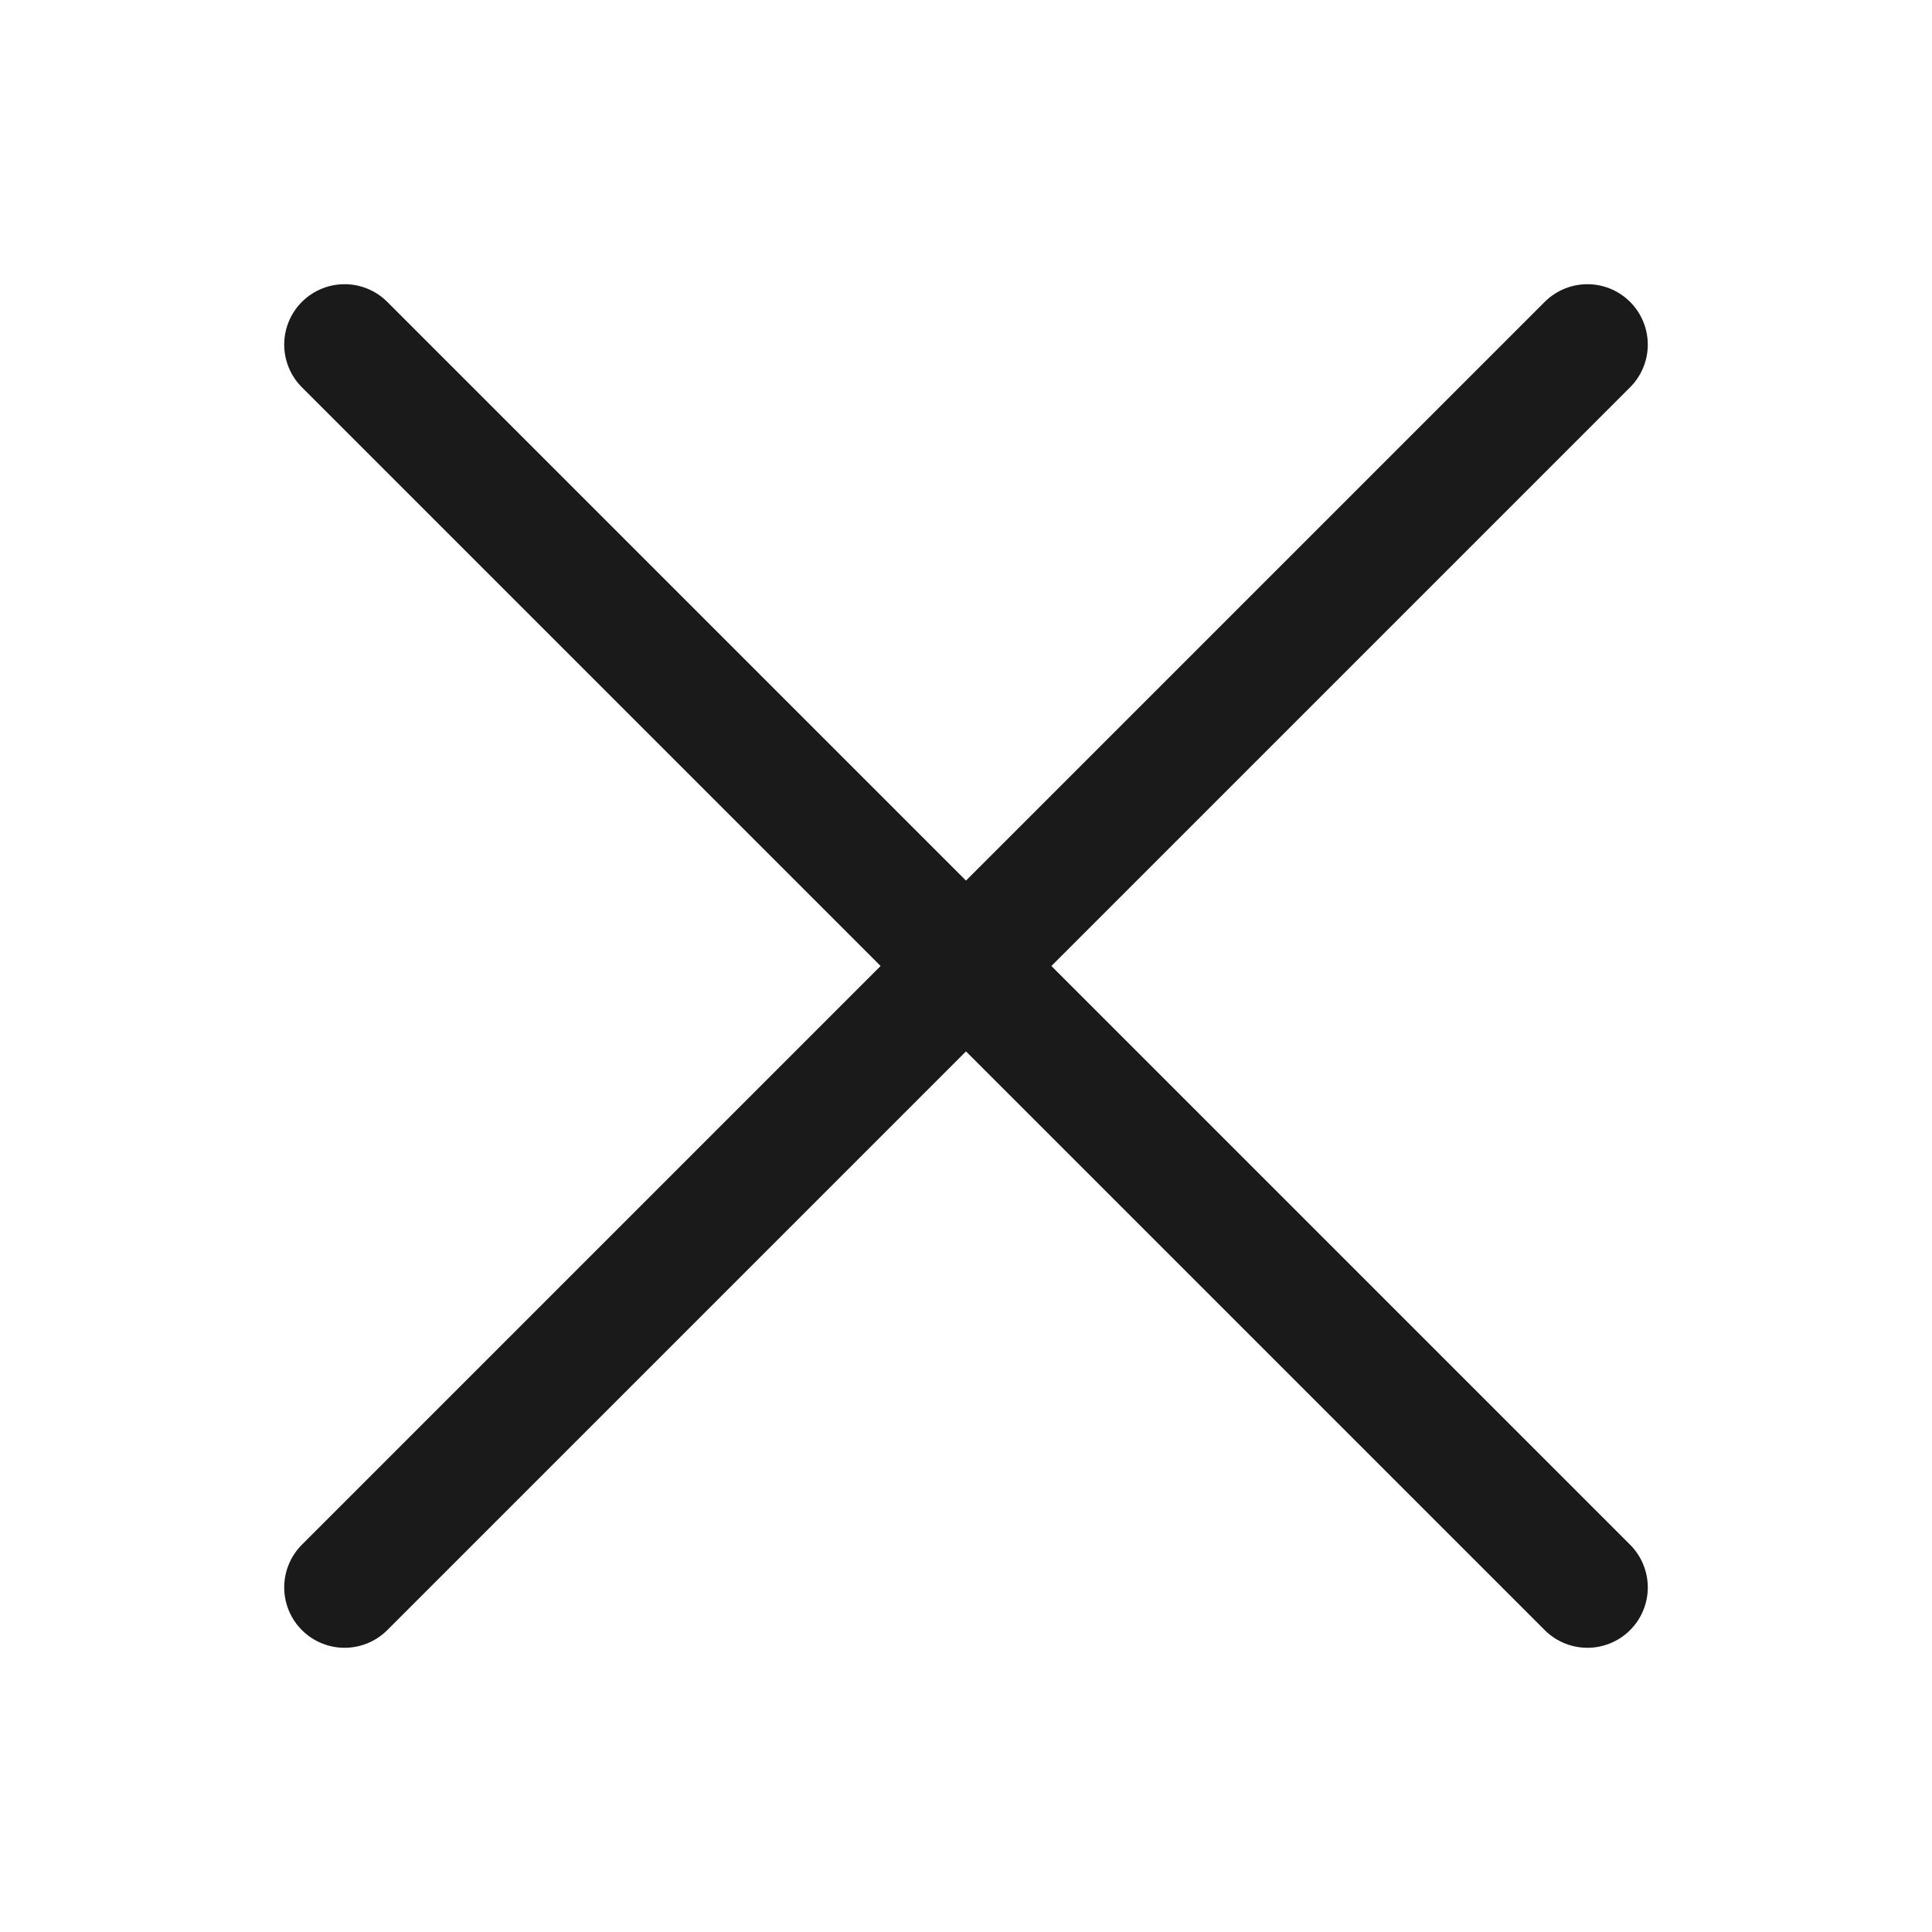
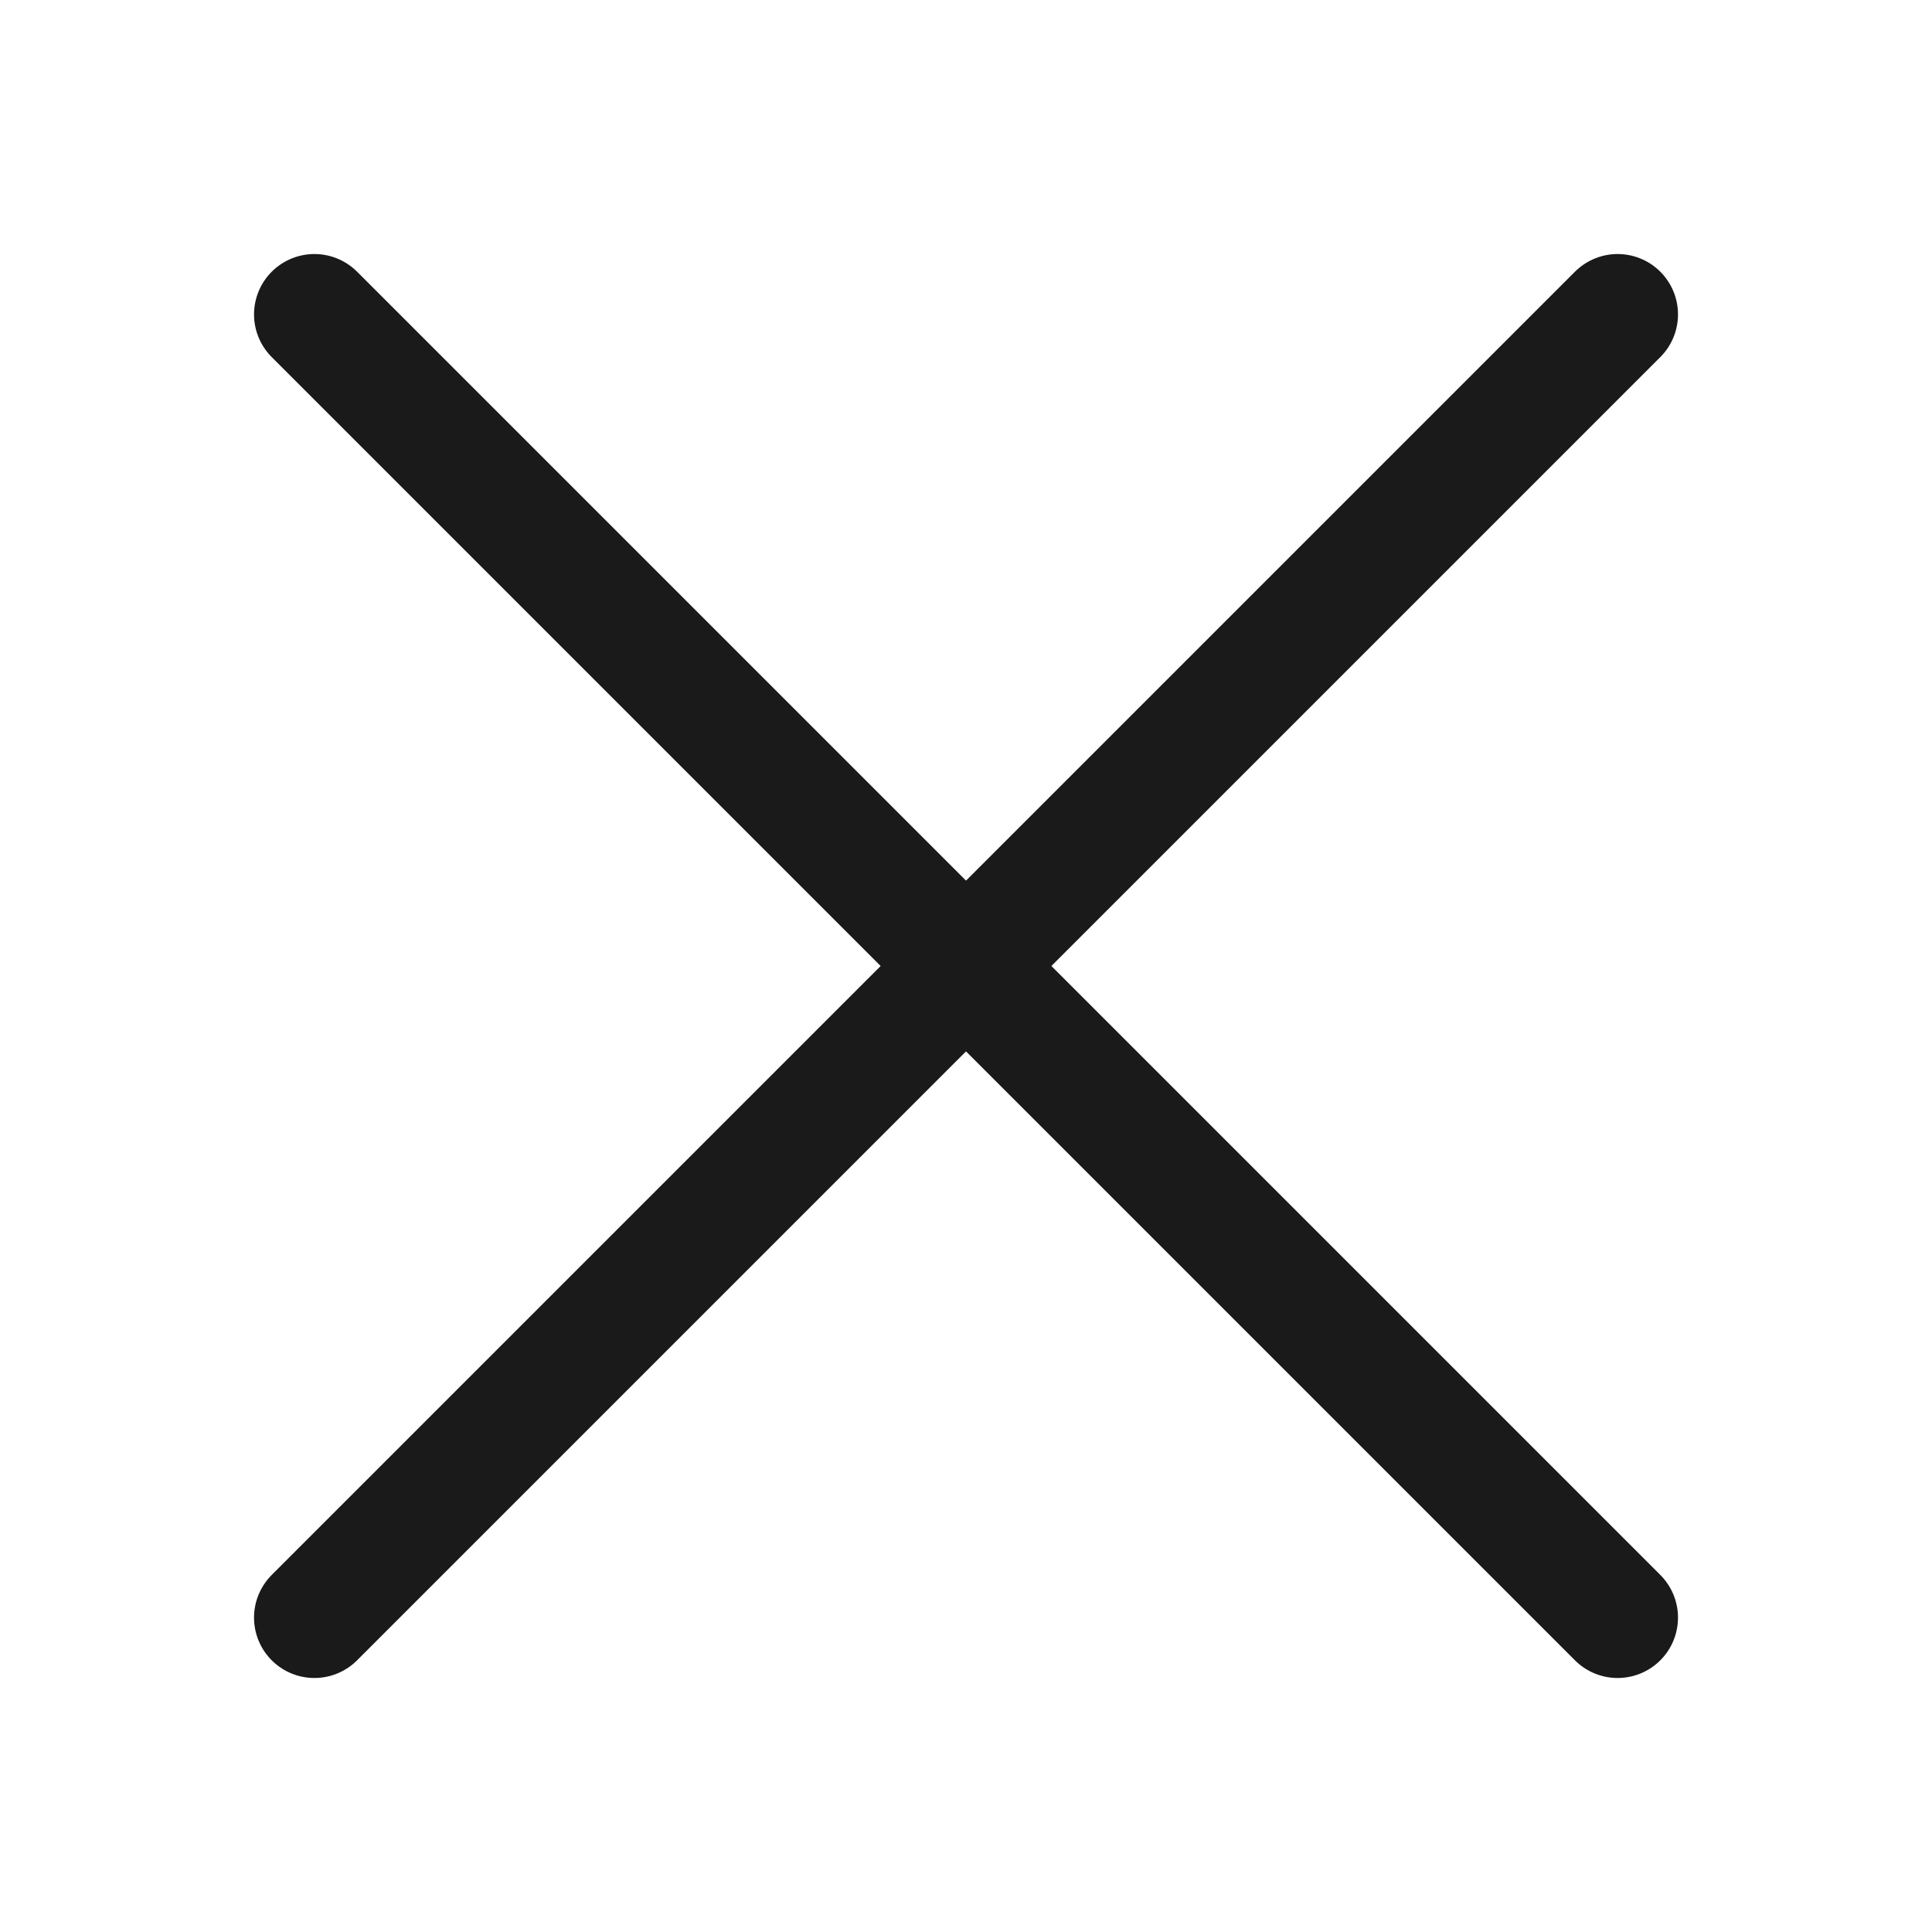
- <svg xmlns="http://www.w3.org/2000/svg" width="33.867mm" height="33.867mm" viewBox="0 0 33.867 33.867" version="1.1" id="svg5">
+ <svg xmlns="http://www.w3.org/2000/svg" width="256" height="256" viewBox="0 0 67.733 67.733" version="1.1" id="svg5">
  <defs id="defs2" />
  <g id="layer1" transform="translate(-59.71154,-77.88461)">
-     <path style="fill:none;stroke:#1a1a1a;stroke-width:2.117;stroke-linecap:round;stroke-linejoin:round;stroke-miterlimit:4;stroke-dasharray:none;stroke-opacity:1" d="M 65.752,83.925 87.538,105.711" id="path856" />
-     <path style="fill:none;stroke:#1a1a1a;stroke-width:2.117;stroke-linecap:round;stroke-linejoin:round;stroke-miterlimit:4;stroke-dasharray:none;stroke-opacity:1" d="M 65.752,105.711 87.538,83.925" id="path2485" />
+     <path style="fill:none;stroke:#1a1a1a;stroke-width:4.233;stroke-linecap:round;stroke-linejoin:round;stroke-miterlimit:4;stroke-dasharray:none;stroke-opacity:1" d="M 70.734,88.907 116.423,134.596" id="path856" />
+     <path style="fill:none;stroke:#1a1a1a;stroke-width:4.233;stroke-linecap:round;stroke-linejoin:round;stroke-miterlimit:4;stroke-dasharray:none;stroke-opacity:1" d="M 70.734,134.596 116.423,88.907" id="path2485" />
  </g>
</svg>
